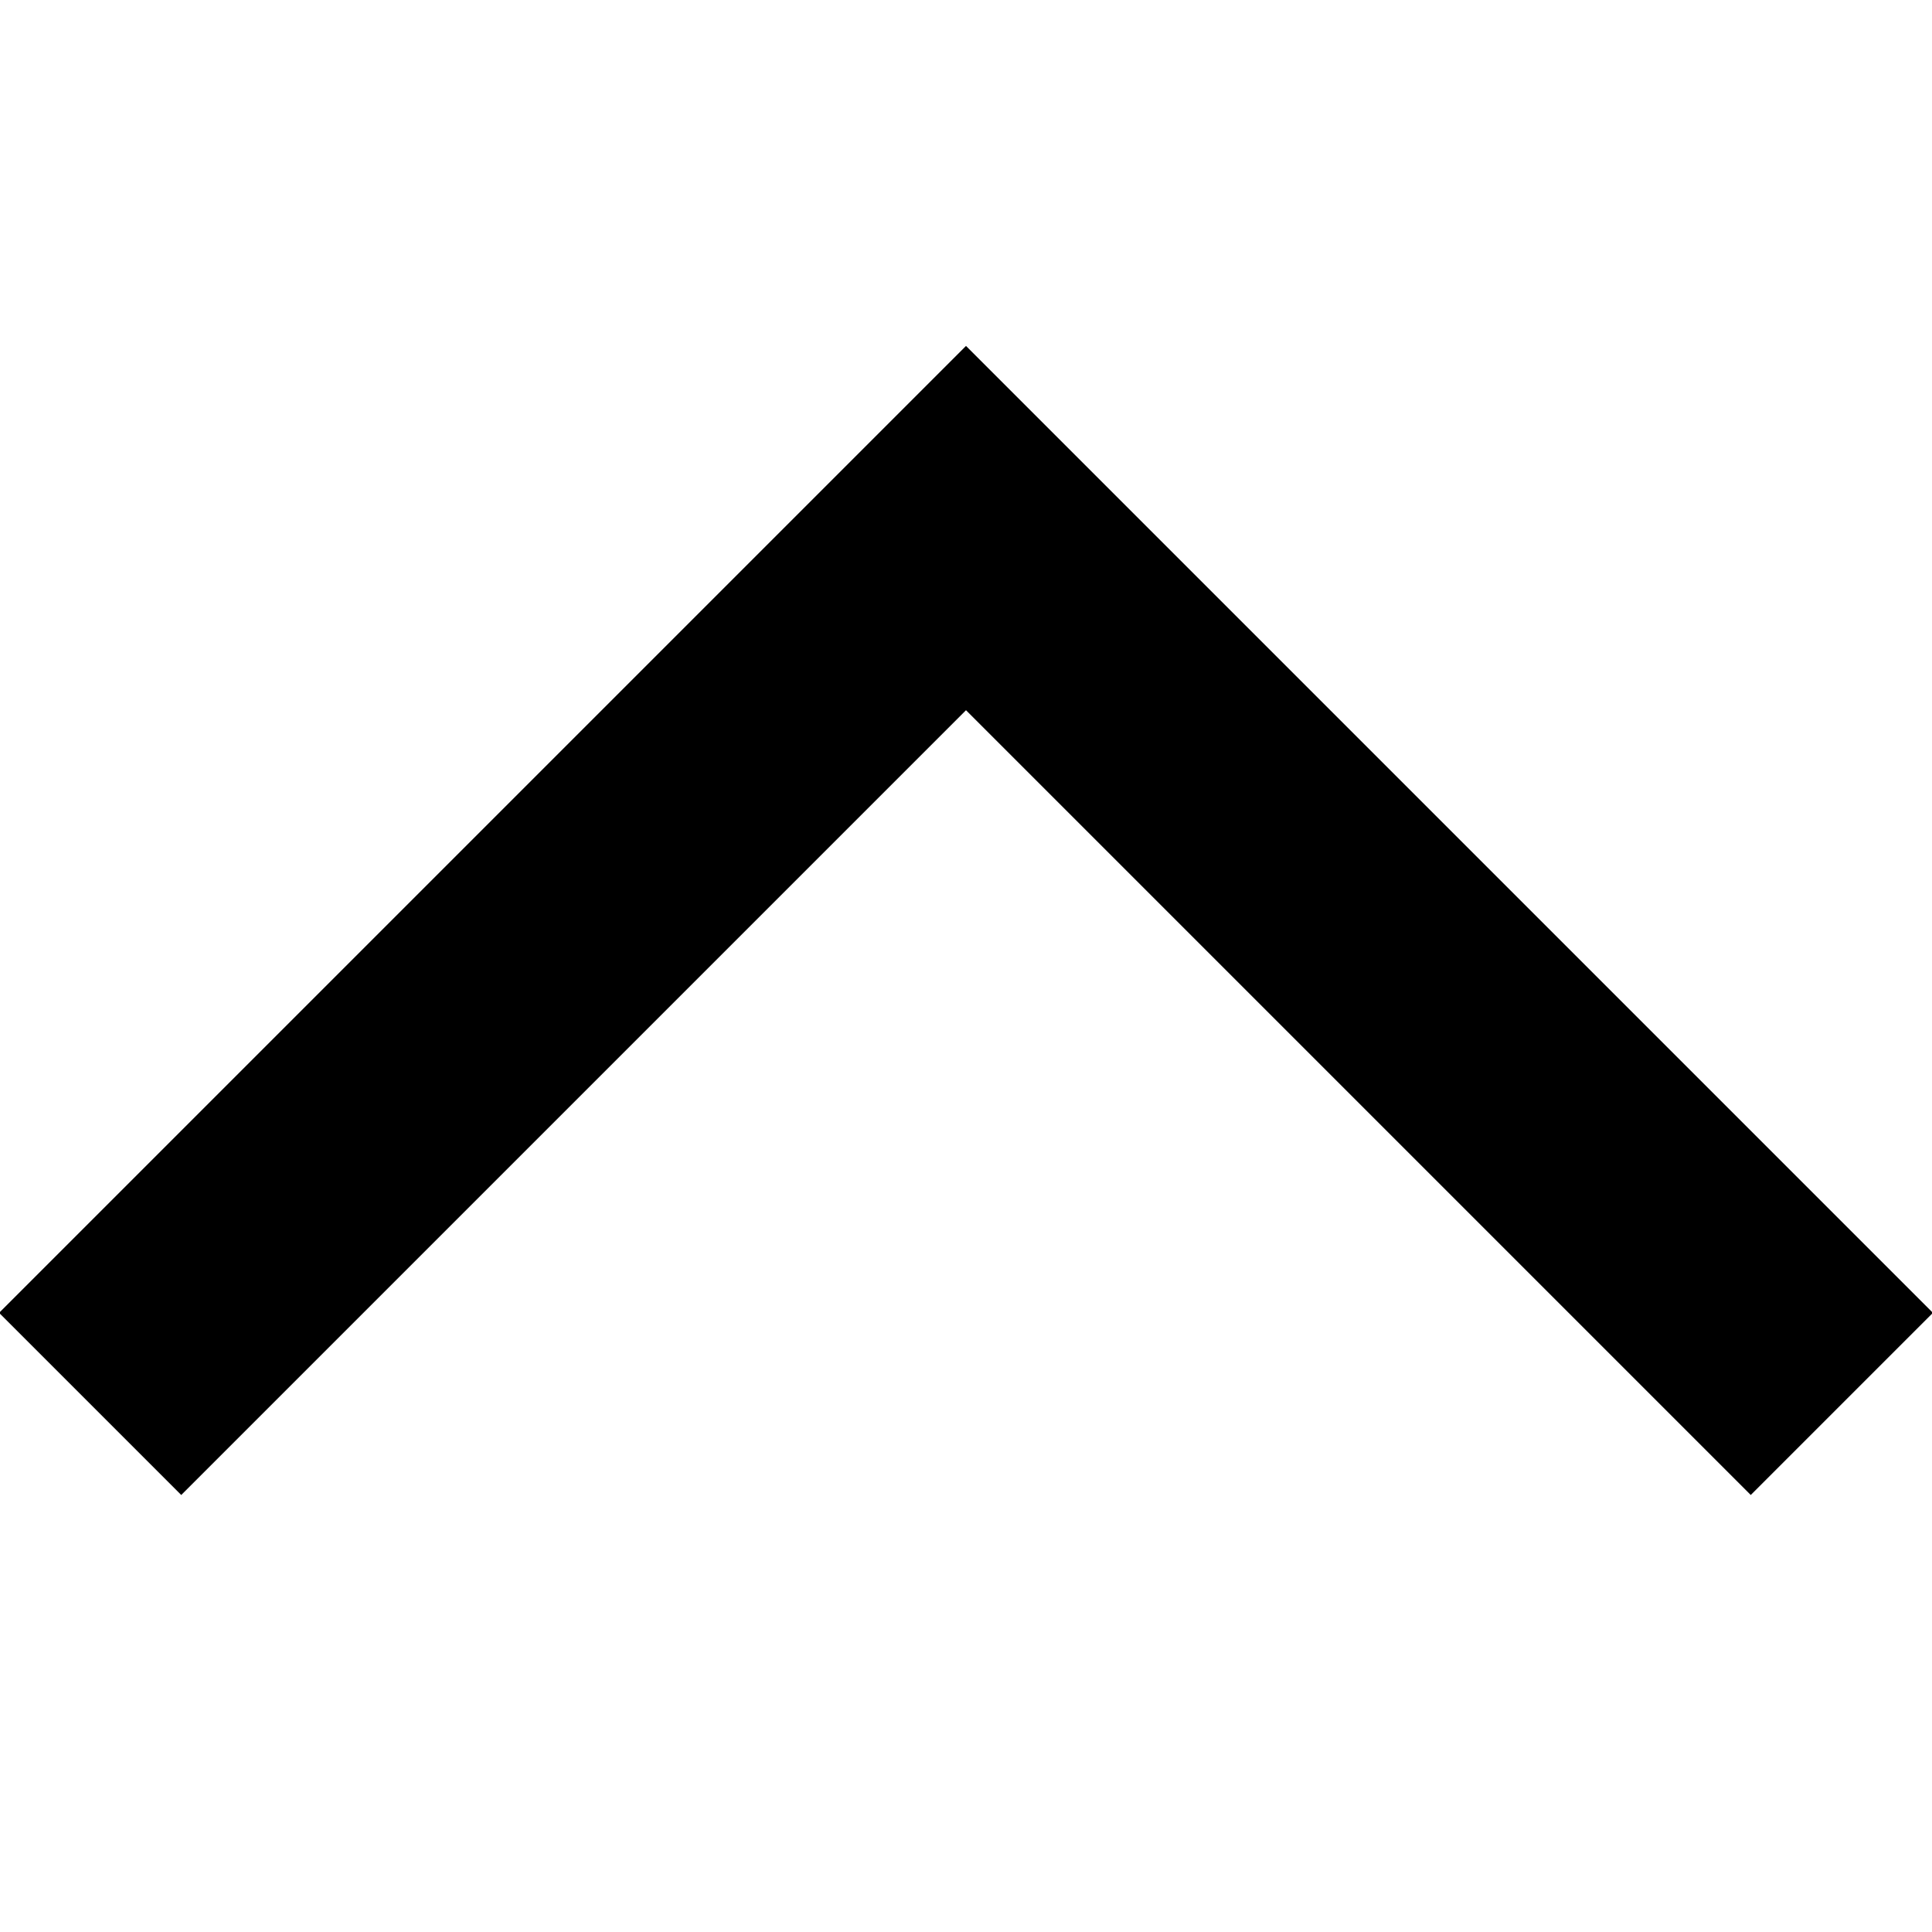
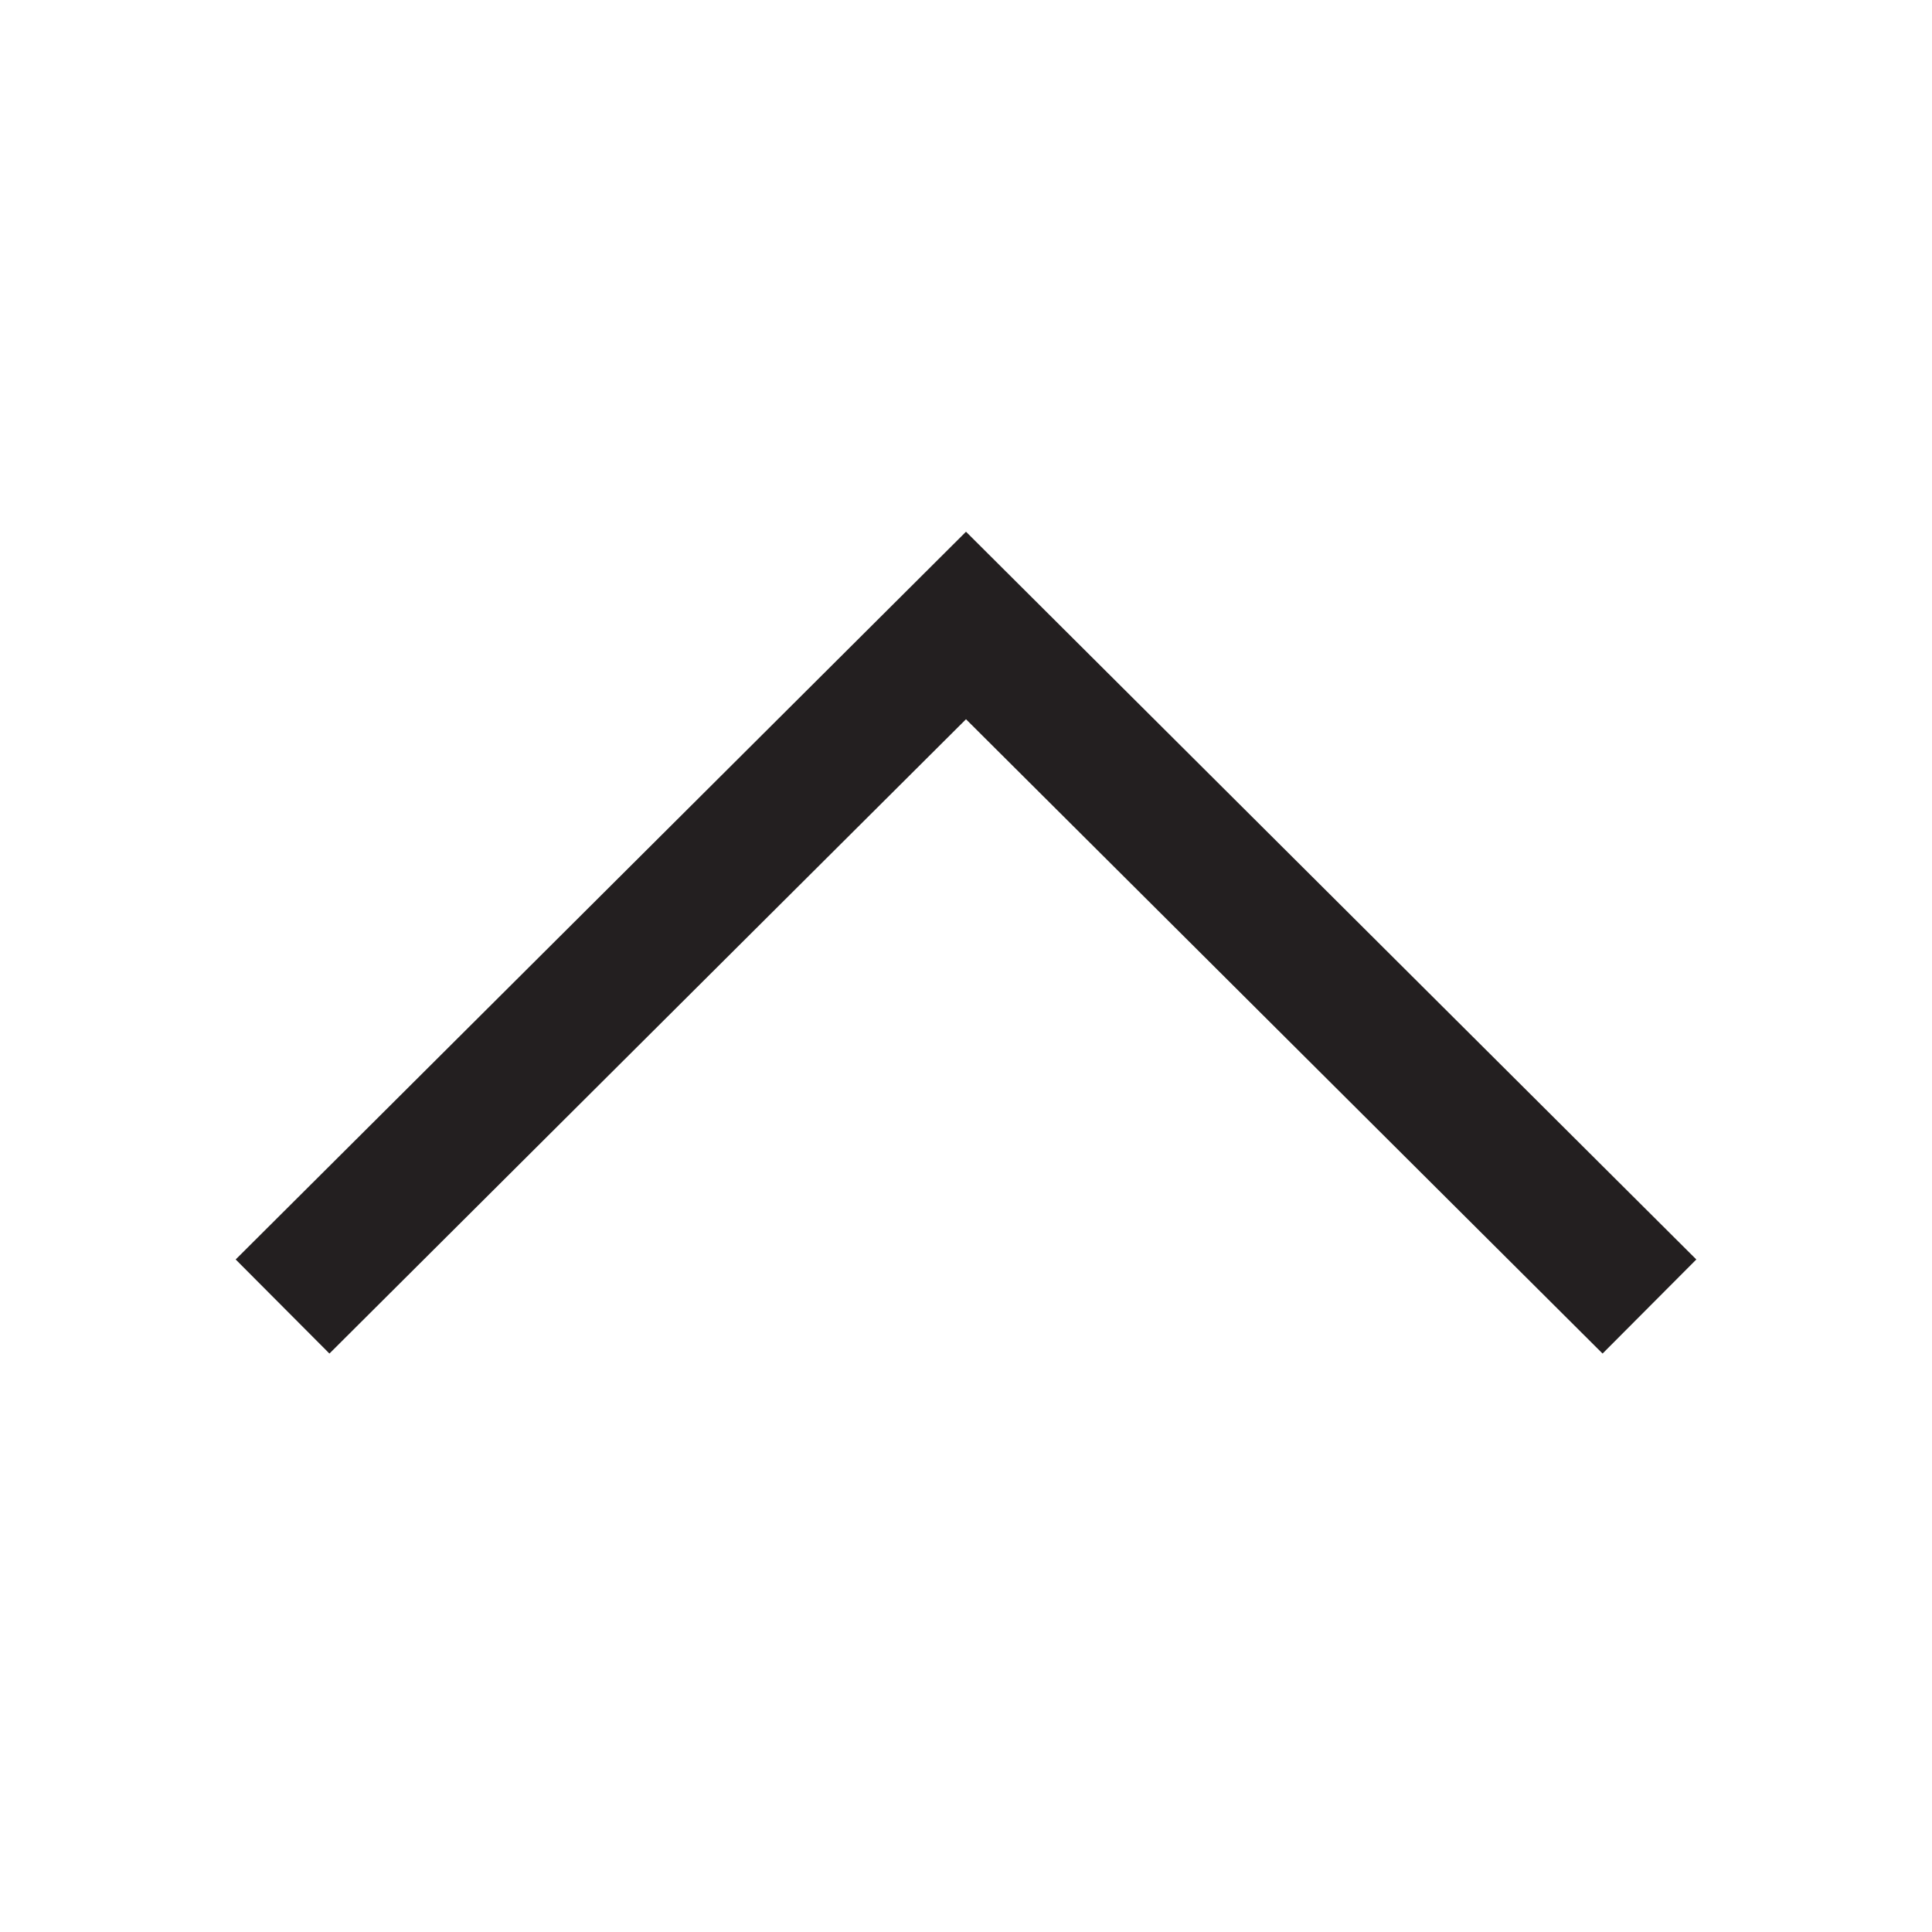
- <svg xmlns="http://www.w3.org/2000/svg" version="1.1" id="Layer_1" x="0px" y="0px" viewBox="0 0 15 15" style="enable-background:new 0 0 15 15;" xml:space="preserve">
+ <svg xmlns="http://www.w3.org/2000/svg" version="1.1" id="Layer_1" x="0px" y="0px" viewBox="0 0 80 80" style="enable-background:new 0 0 80 80;" xml:space="preserve">
  <style type="text/css">
- 	.st0{fill:none;stroke:#000000;stroke-width:2;}
- 	.st1{fill:none;stroke:#DA1C5C;stroke-width:2;}
- 	.st2{clip-path:url(#SVGID_2_);fill:none;stroke:#000000;stroke-width:2;}
- 	.st3{clip-path:url(#SVGID_4_);fill:none;stroke:#000000;stroke-width:2;}
- 	.st4{fill:none;stroke:#000000;stroke-width:1.516;}
- 	.st5{fill:none;stroke:#000000;stroke-width:1.415;}
- 	.st6{clip-path:url(#SVGID_6_);fill:none;stroke:#000000;stroke-width:2;}
- 	.st7{clip-path:url(#SVGID_8_);fill:none;stroke:#000000;stroke-width:2;}
- 	.st8{fill:#E1E33A;}
- 	.st9{clip-path:url(#SVGID_10_);fill:none;stroke:#000000;stroke-width:2;}
- 	.st10{clip-path:url(#SVGID_12_);fill:none;stroke:#000000;stroke-width:2;}
+ 	.st0{fill:none;stroke:#231F20;stroke-width:5.5;}
</style>
-   <polyline class="st0" points="14.3,10.9 7.5,4.1 0.7,10.9 " />
+   <polyline class="st0" points="11.7,54.1 40,25.9 68.3,54.1 " />
</svg>
